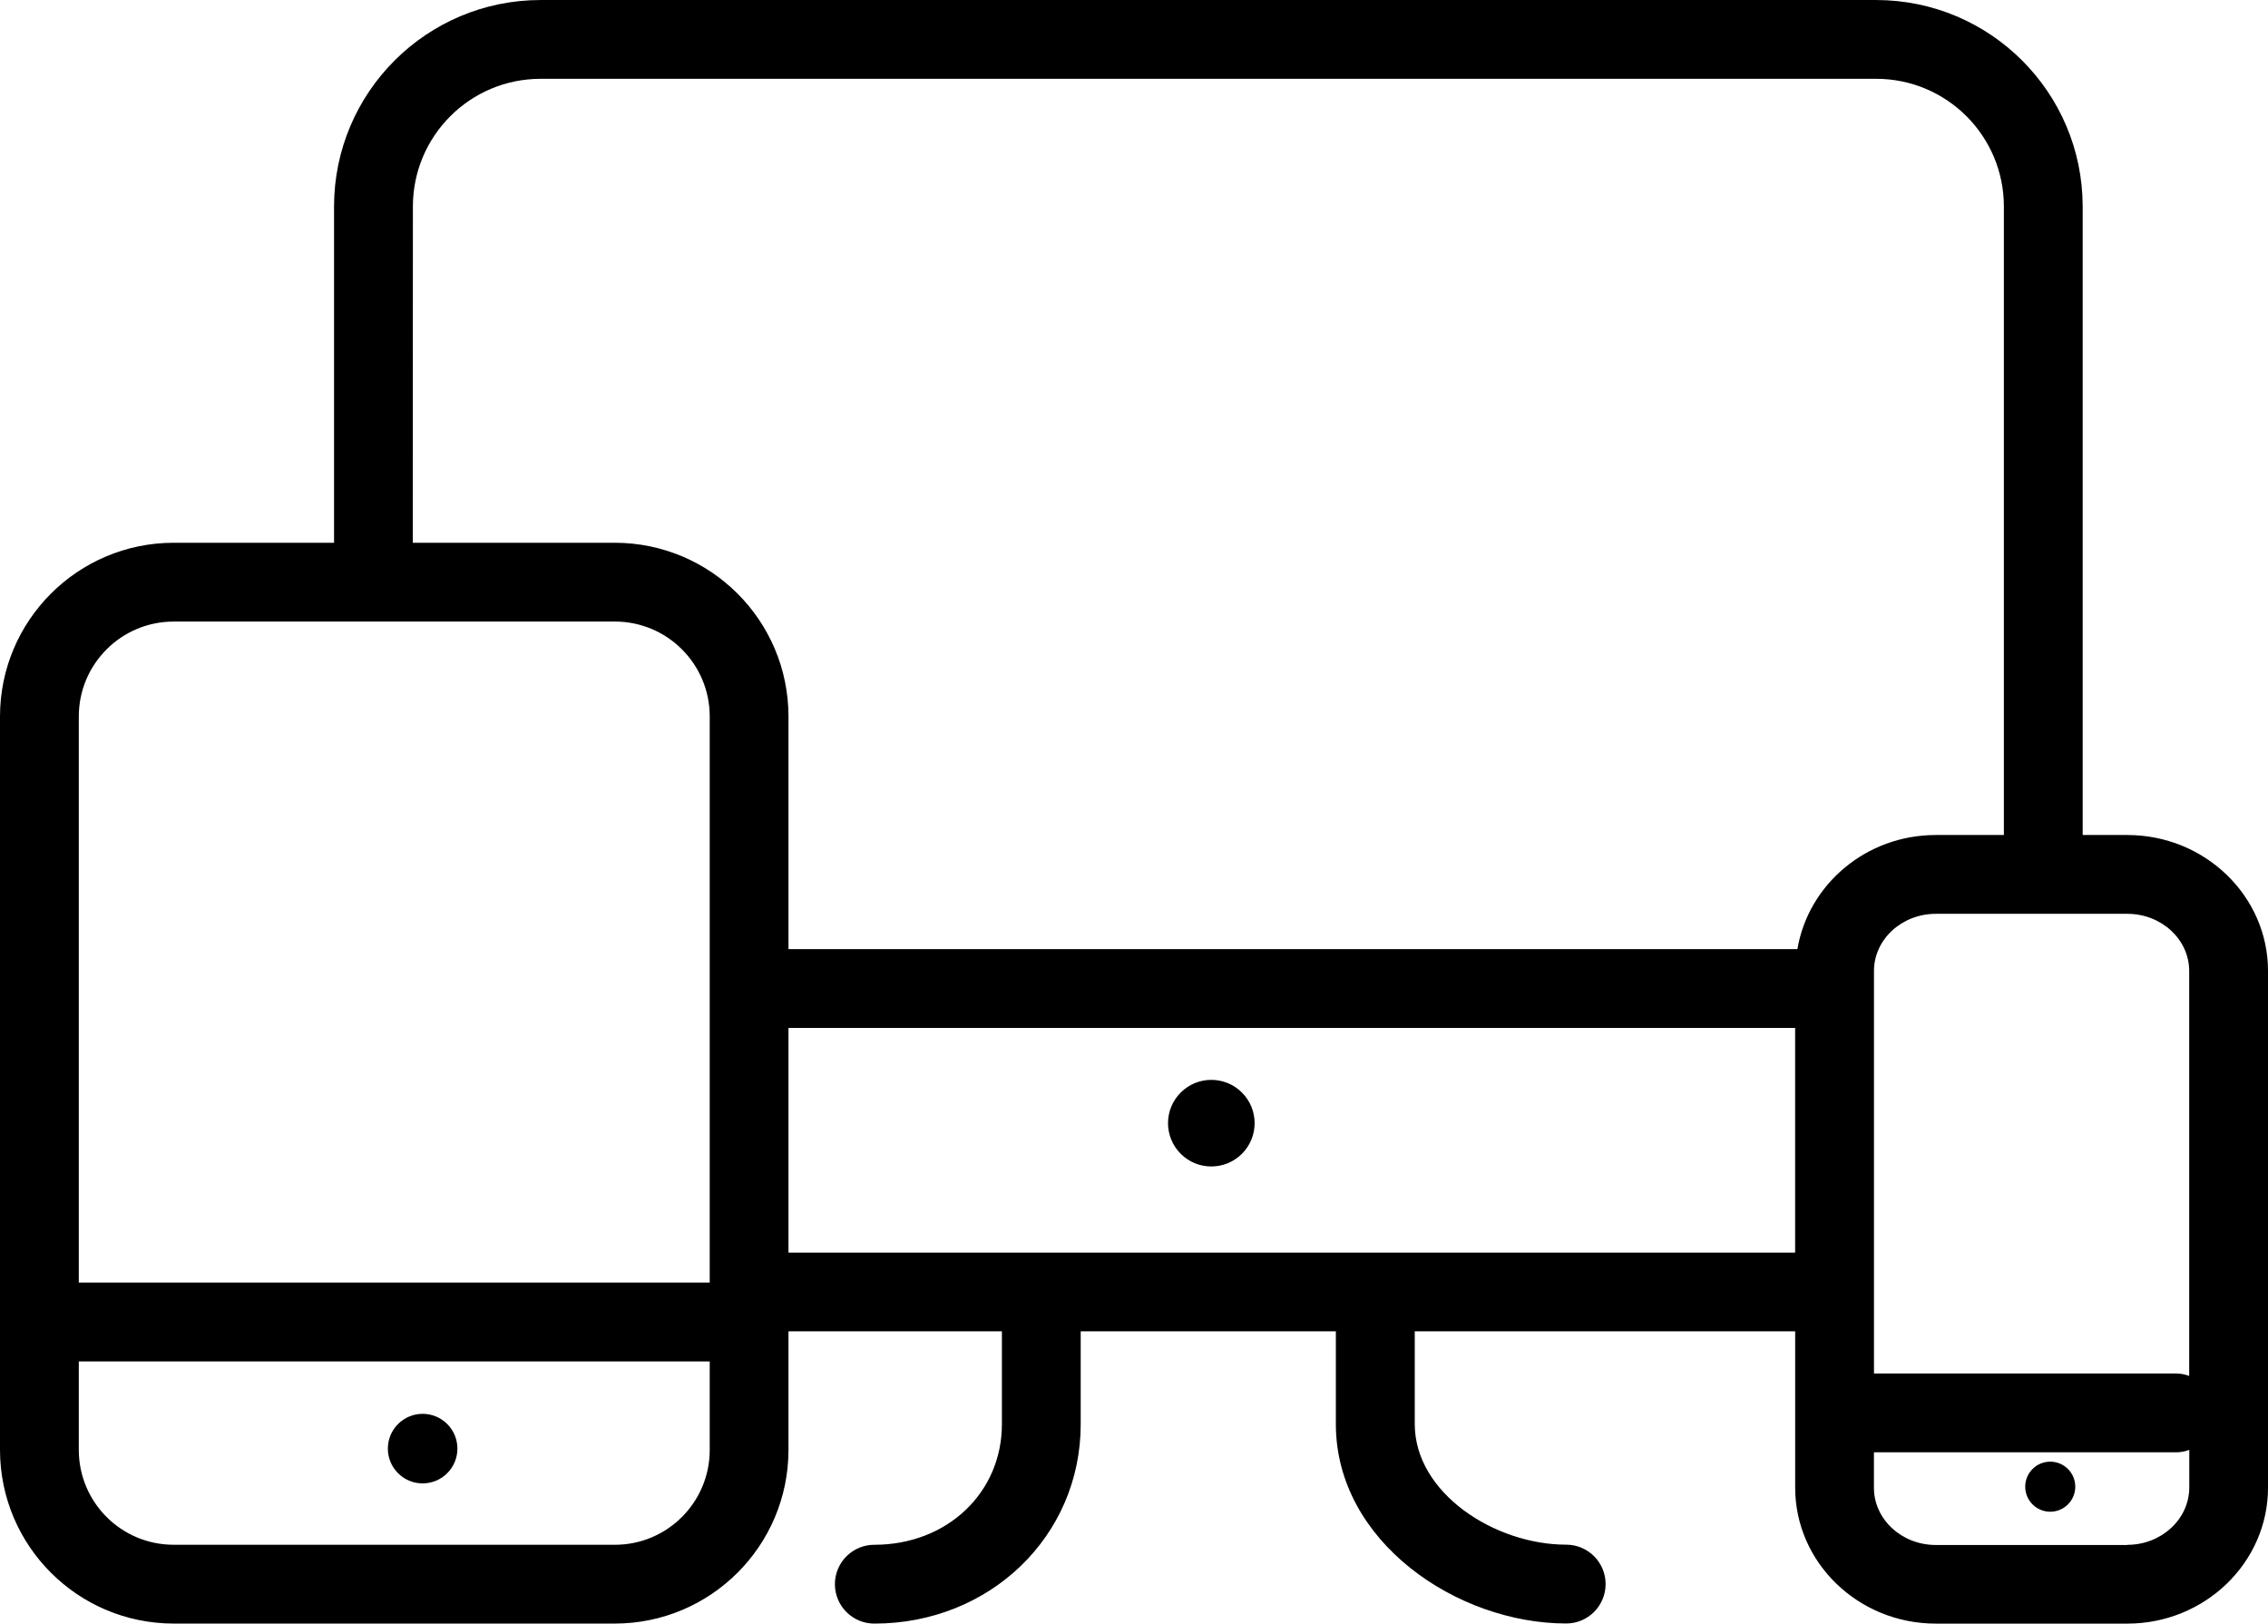
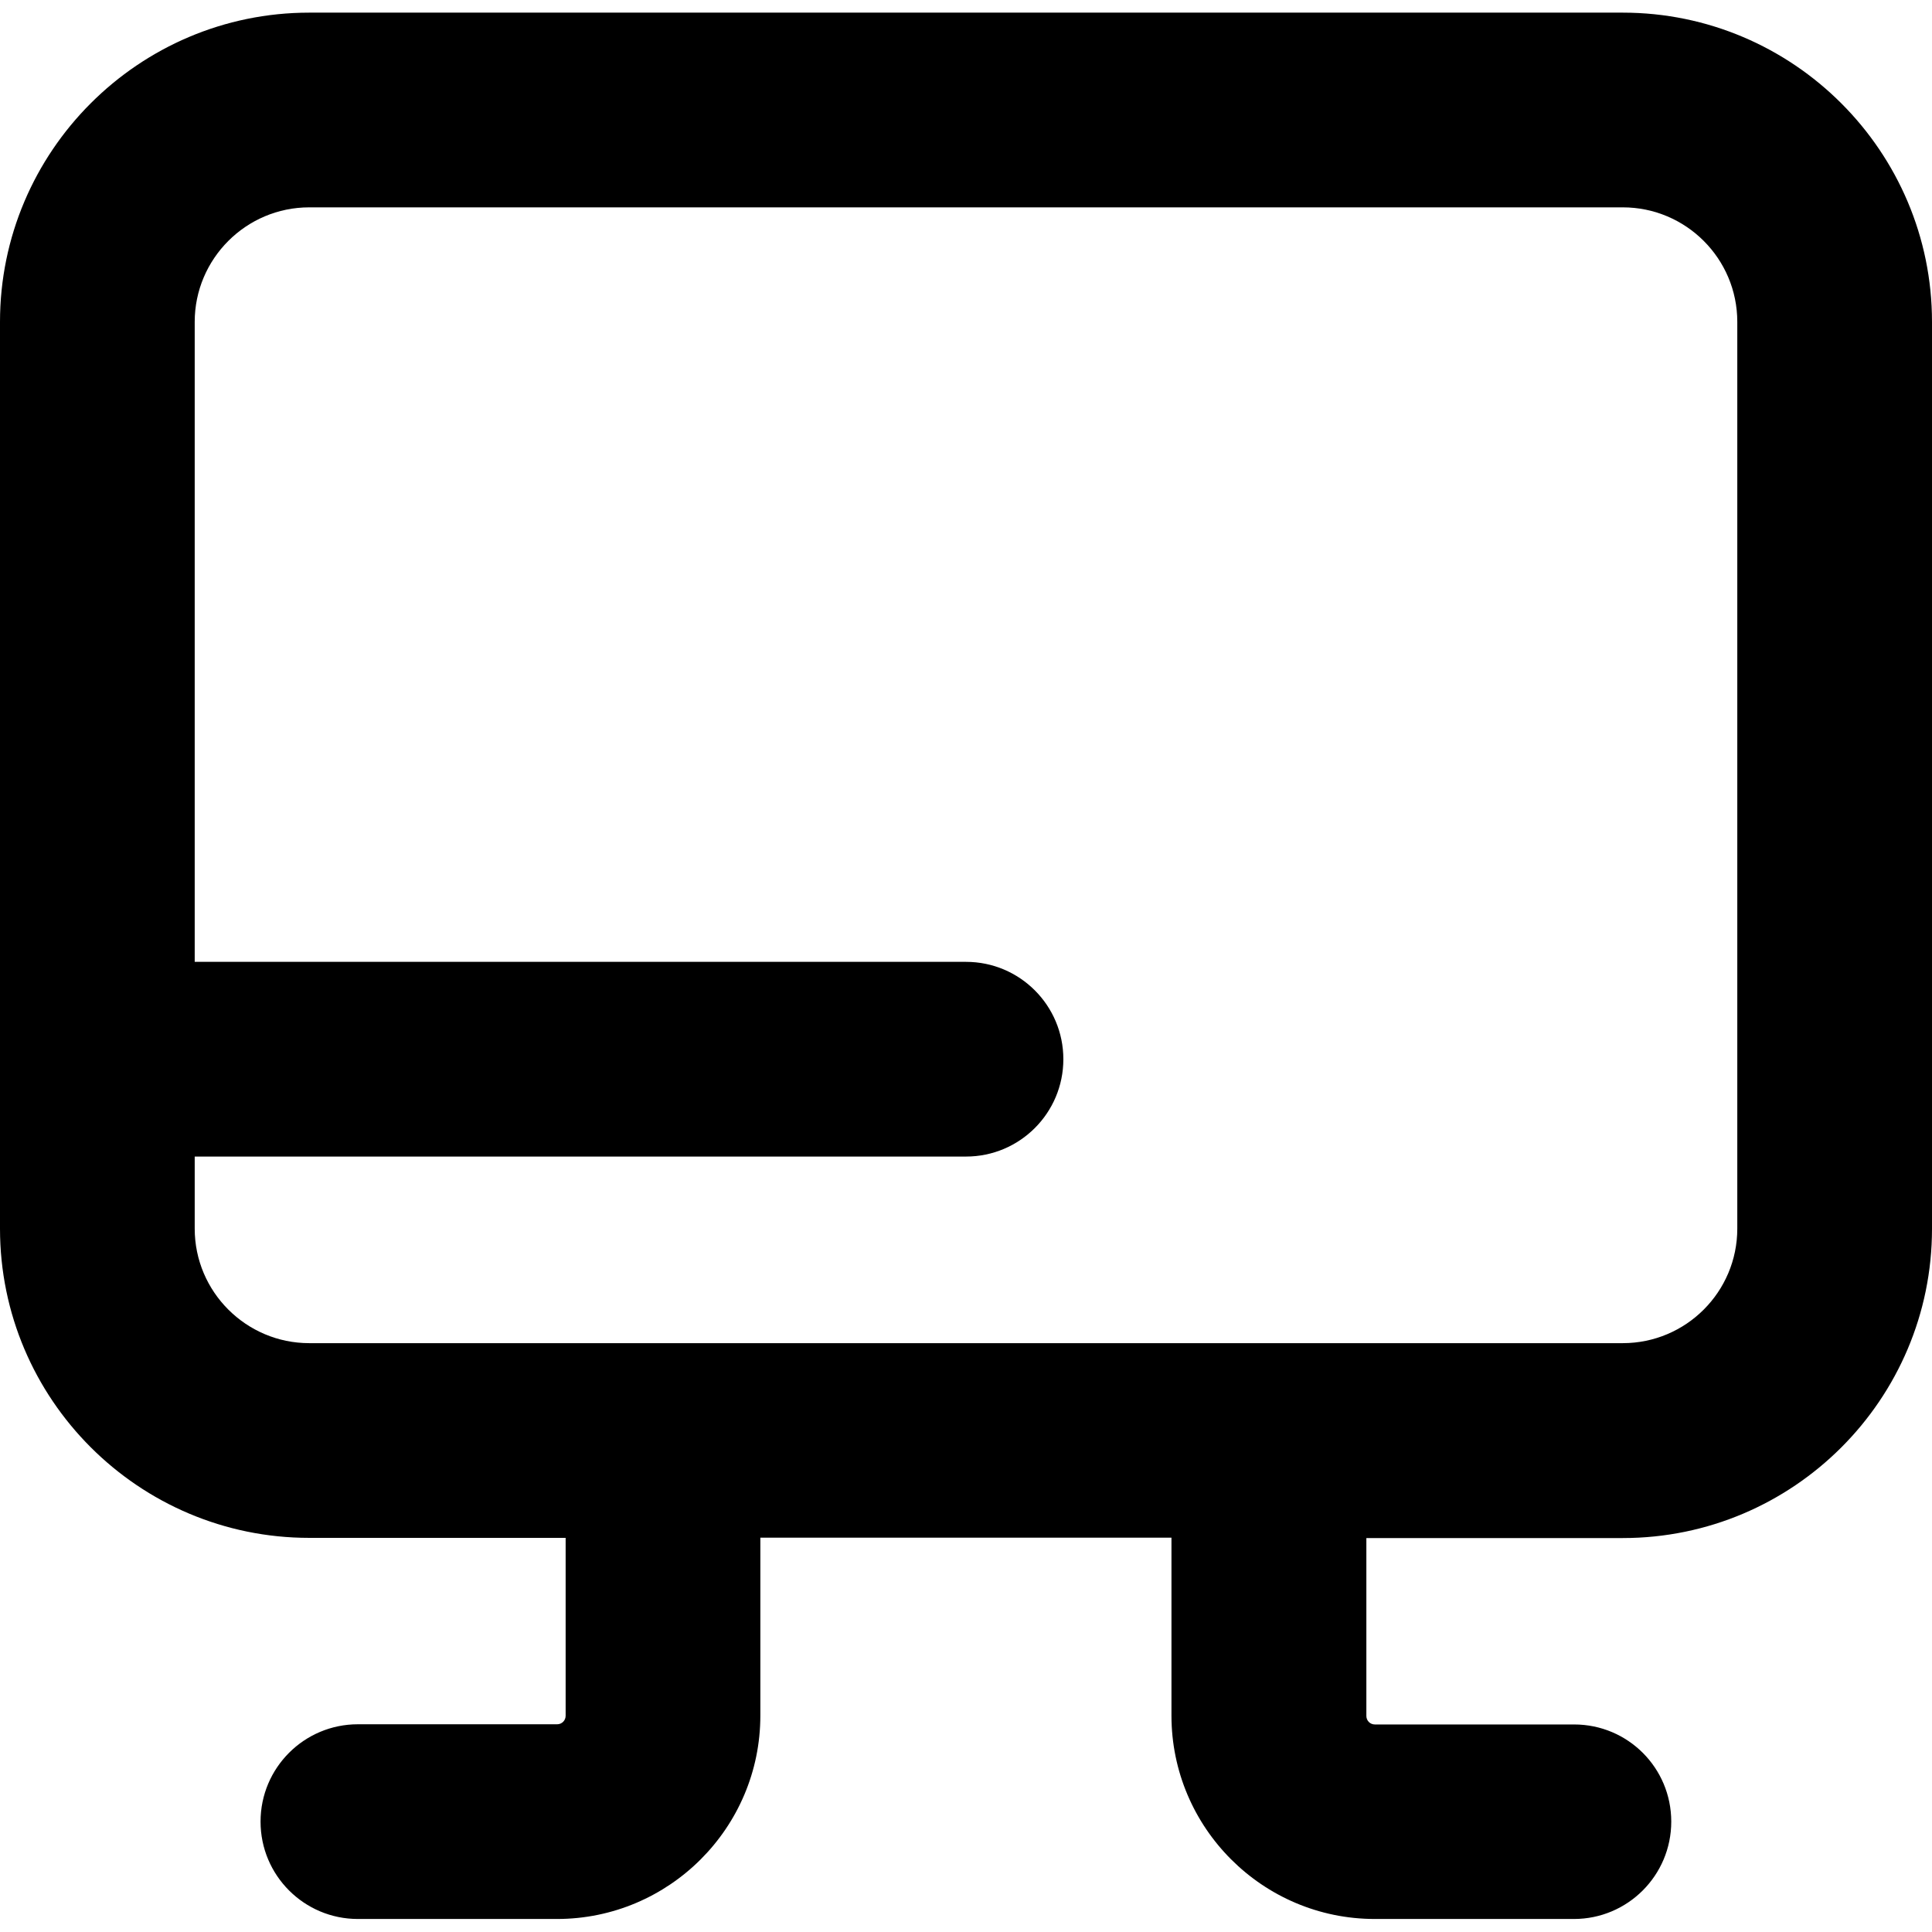
- <svg xmlns="http://www.w3.org/2000/svg" id="04fa3330-5d9b-4a0c-884f-aa1f29678c47" data-name="Calque 3" viewBox="0 0 1024 733.01">
-   <circle cx="546.91" cy="652.57" r="19.55" transform="translate(-301.25 432.36) rotate(-45)" />
-   <path d="M960.48,522.47H940.33V238.68a93.28,93.28,0,0,0-93.17-93.18H244a93.29,93.29,0,0,0-93.18,93.18V390.53H78.37A78.46,78.46,0,0,0,0,468.9V800.13a78.45,78.45,0,0,0,78.37,78.35H277.65A78.45,78.45,0,0,0,356,800.13V746.55h96.36v41.89c0,31-24.77,54.47-57.61,54.47a17.79,17.79,0,1,0,0,35.58c52.26,0,93.19-39.56,93.19-90V746.55h115.2v41.89c0,53.06,54.8,90,104,90a17.79,17.79,0,0,0,0-35.58c-32.28,0-68.38-23.3-68.38-54.47V746.55H810.52v70.55c0,33.86,28.49,61.4,63.5,61.4h86.47c35,0,63.52-27.54,63.52-61.4V583.85C1024,550,995.51,522.47,960.48,522.47Zm27.94,61.38V766.68a17.41,17.41,0,0,0-5.46-1.1H846.1V583.85c0-14.23,12.53-25.8,27.92-25.8h86.47C975.89,558.05,988.42,569.62,988.42,583.85Zm-802-345.18a57.67,57.67,0,0,1,57.6-57.6H847.16a57.66,57.66,0,0,1,57.59,57.6v283.8H874c-31.51,0-57.54,22.37-62.47,51.51H356V468.9a78.46,78.46,0,0,0-78.37-78.37H186.37Zm-108,187.43H277.65a42.84,42.84,0,0,1,42.79,42.79V724.53H35.58V468.9A42.84,42.84,0,0,1,78.37,426.11Zm199.27,416.8H78.37a42.83,42.83,0,0,1-42.79-42.77v-40H320.44v40A42.83,42.83,0,0,1,277.65,842.91ZM356,711V609.56h454.5V711Zm604.47,132H874c-15.39,0-27.92-11.59-27.92-25.82V801.16H983a17.41,17.41,0,0,0,5.46-1.1v17C988.42,831.34,975.89,842.93,960.48,842.93Z" transform="translate(0 -145.49)" />
-   <circle cx="925.68" cy="816.65" r="11.3" transform="translate(-306.33 748.29) rotate(-45)" />
-   <path d="M179.72,788.39a15.7,15.7,0,1,0,22.2,0A15.68,15.68,0,0,0,179.72,788.39Z" transform="translate(0 -145.49)" />
+ <svg xmlns="http://www.w3.org/2000/svg" version="1.1" id="Calque_1" x="0px" y="0px" viewBox="0 0 1024 1024" style="enable-background:new 0 0 1024 1024;" xml:space="preserve">
+   <path d="M860.1,6.7H163.9C73.5,6.7,0,80.3,0,170.6v480.6c0,90.4,73.5,163.9,163.9,163.9h135.9v94.3c0,2.5-2,4.5-4.5,4.5H189.7  c-28.5,0-51.6,23.1-51.6,51.6s23.1,51.6,51.6,51.6h105.5c59.4,0,107.8-48.3,107.8-107.8v-94.3h217.9v94.3  c0,59.4,48.3,107.8,107.8,107.8h105.5c28.5,0,51.6-23.1,51.6-51.6S862.8,914,834.3,914H728.7c-2.5,0-4.5-2-4.5-4.5v-94.3h135.9  c90.4,0,163.9-73.5,163.9-163.9V170.6C1024,80.3,950.5,6.7,860.1,6.7z M920.8,651.2c0,33.5-27.2,60.7-60.7,60.7H163.9  c-33.4,0-60.7-27.2-60.7-60.7V613H512c28.5,0,51.6-23.1,51.6-51.6s-23.1-51.6-51.6-51.6H103.2V170.6c0-33.4,27.2-60.7,60.7-60.7  h696.2c33.5,0,60.7,27.2,60.7,60.7V651.2z" />
</svg>
